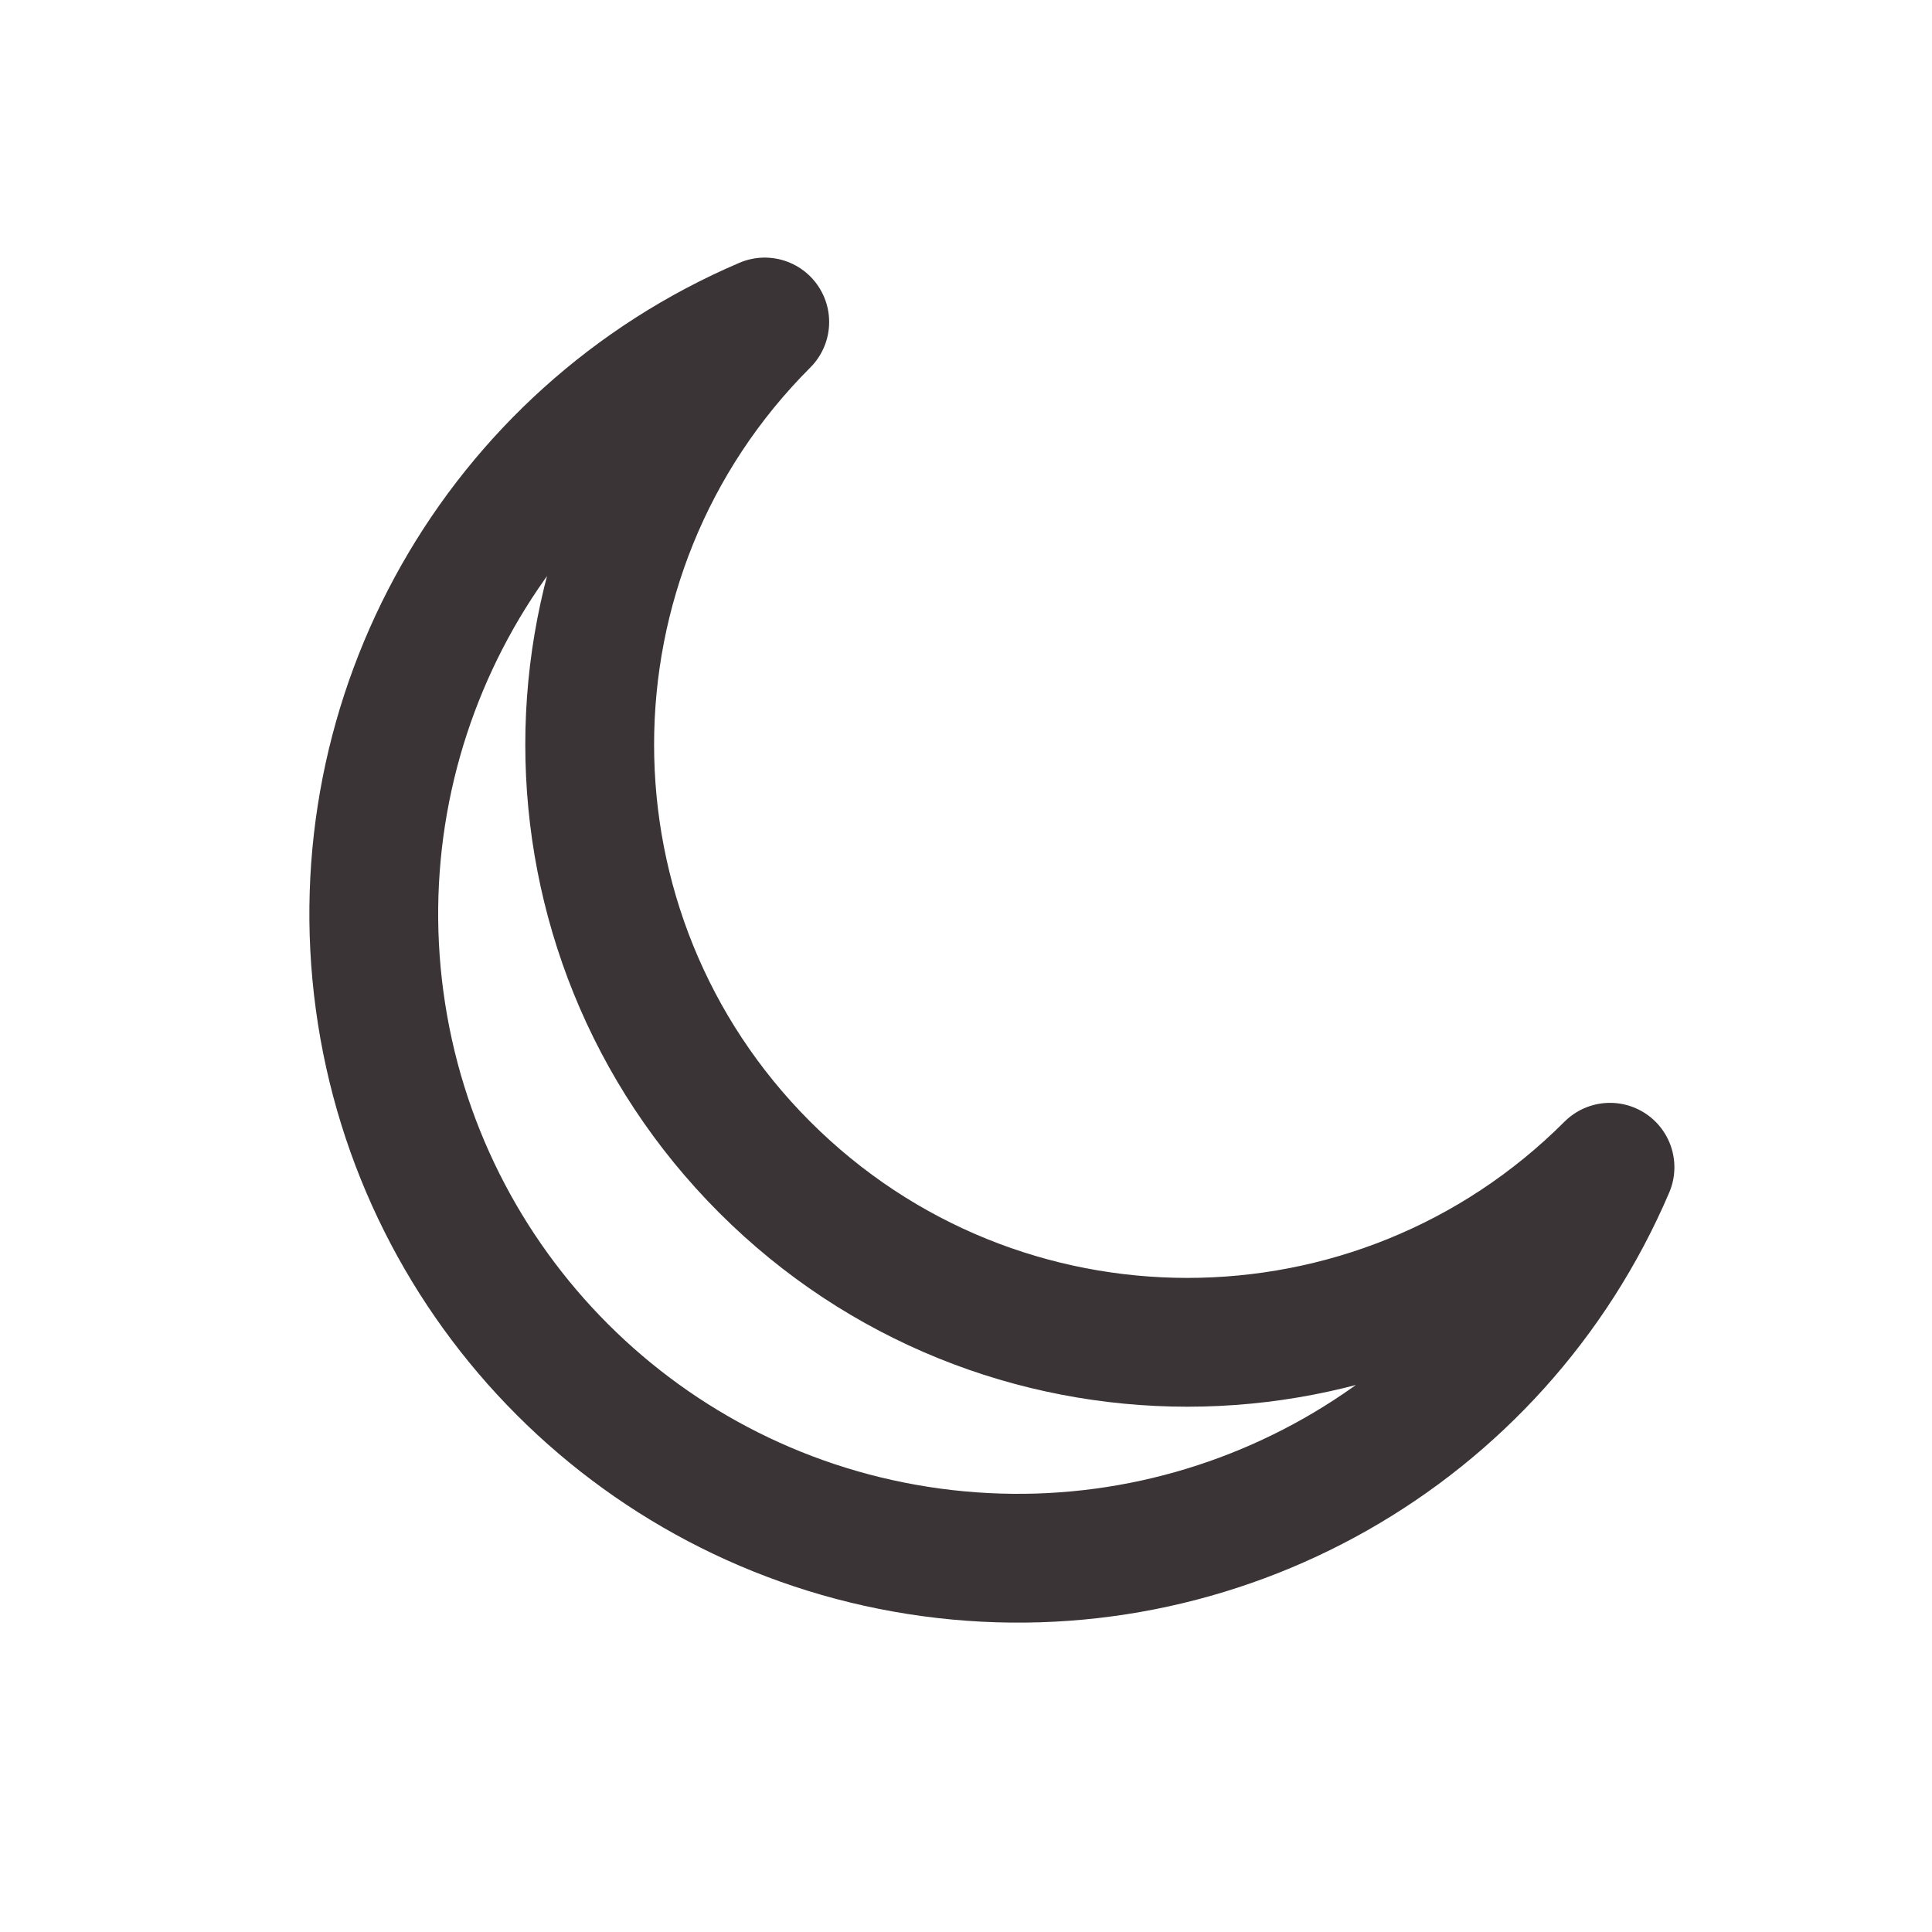
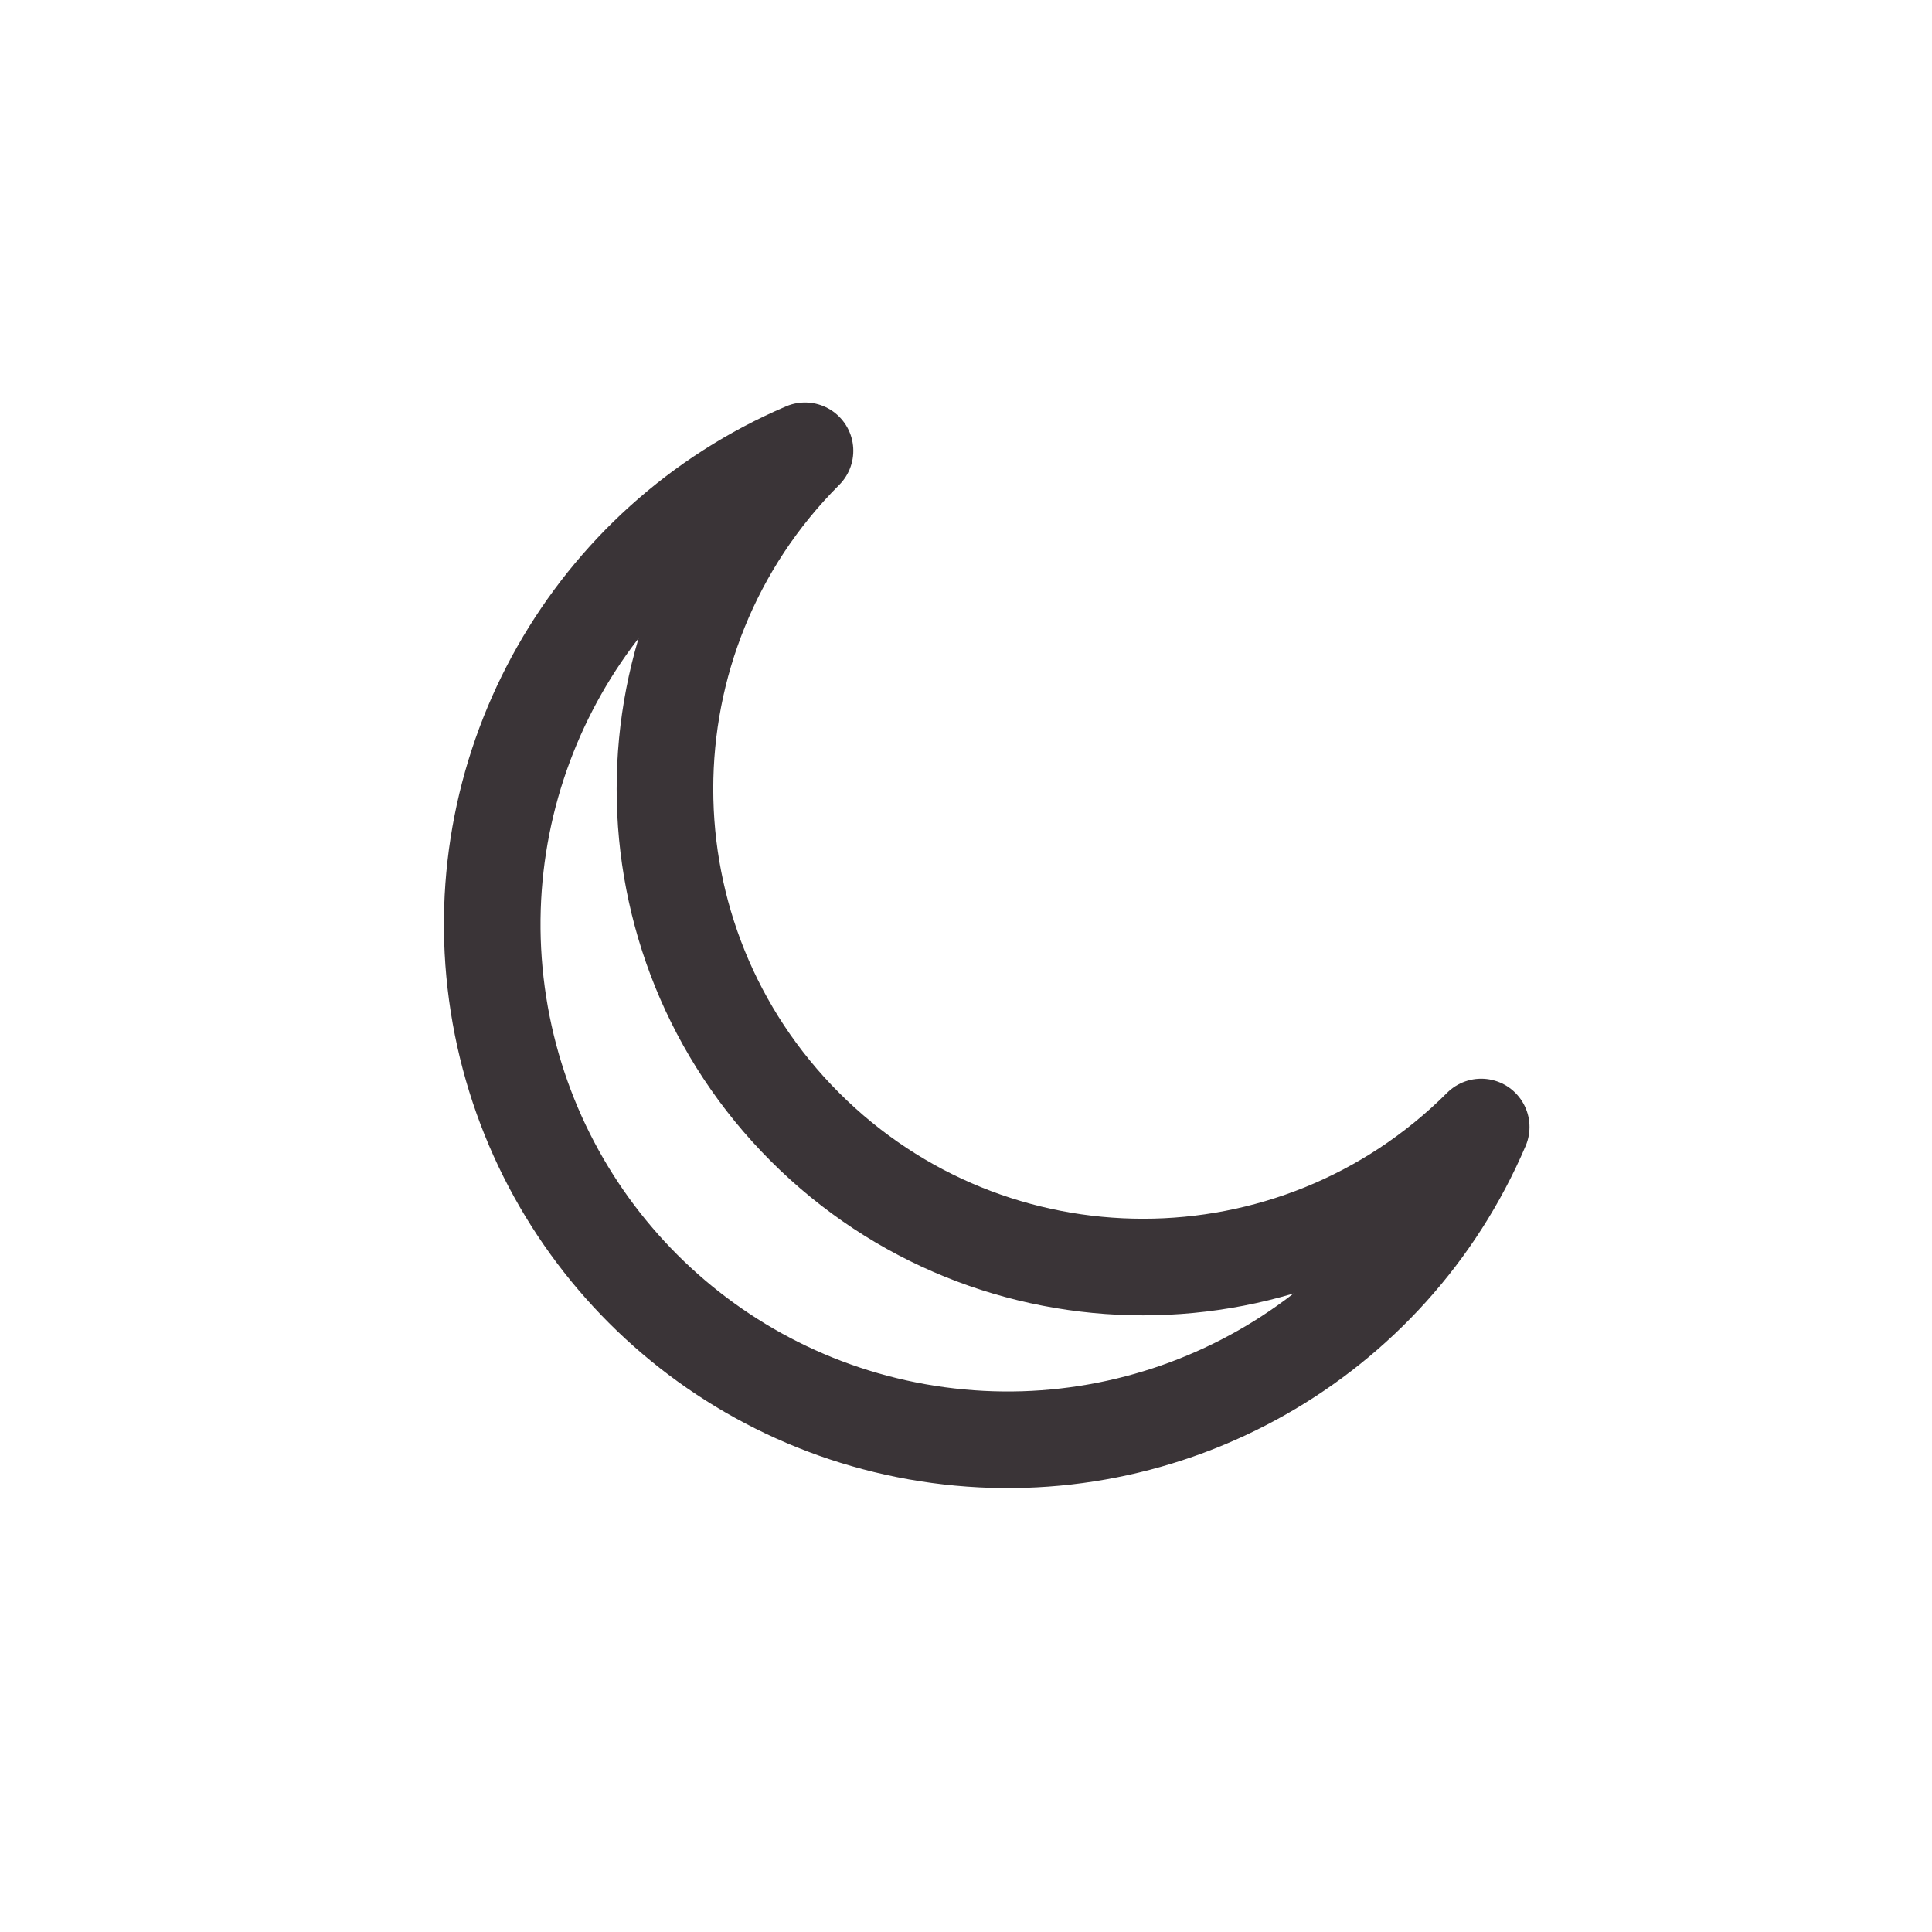
<svg xmlns="http://www.w3.org/2000/svg" viewBox="0 0 24 24" width="24" height="24">
-   <path d="M20 14.5A8 8 0 1 1 9.5 4a6.5 6.5 0 0 0 10.5 10.5z" fill="none" stroke="#3A3437" stroke-width="1.6" stroke-linecap="round" stroke-linejoin="round" />
+   <path d="M20 14.5A8 8 0 1 1 9.5 4a6.5 6.5 0 0 0 10.5 10.5z" transform="translate(2.4 2.4) scale(.8)" fill="none" stroke="#3A3437" stroke-width="1.5" stroke-linecap="round" stroke-linejoin="round" />
</svg>
